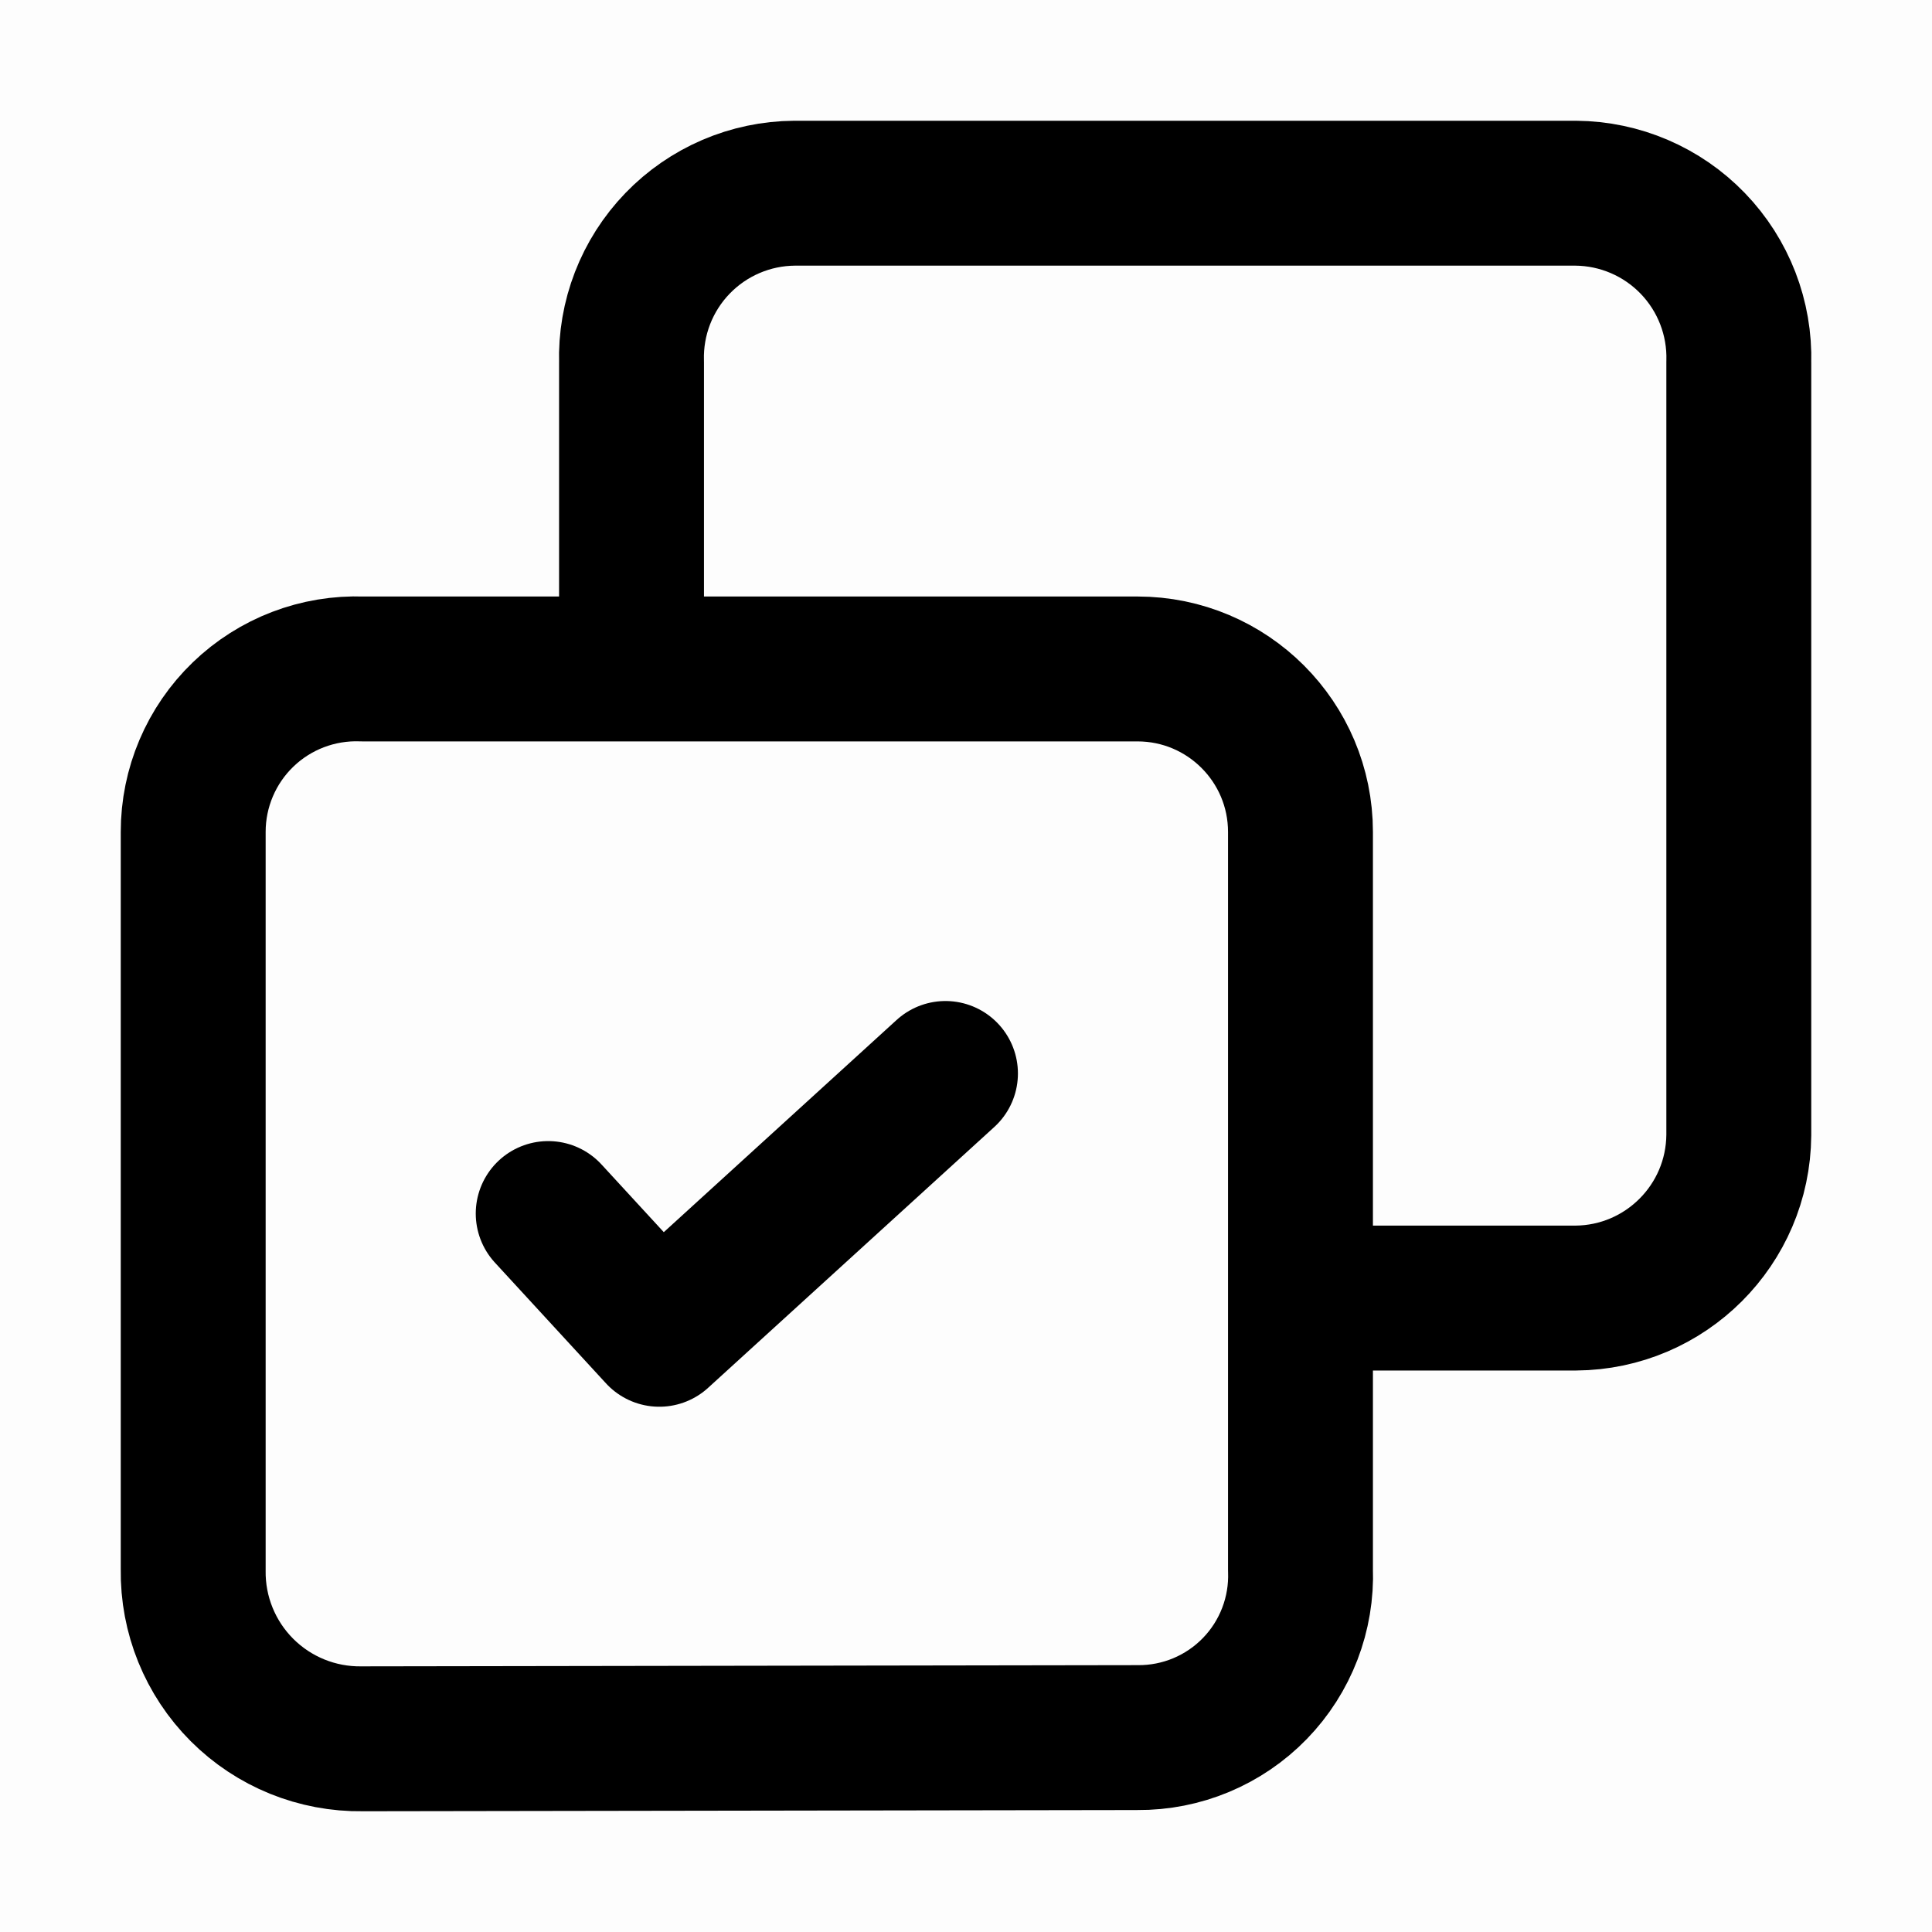
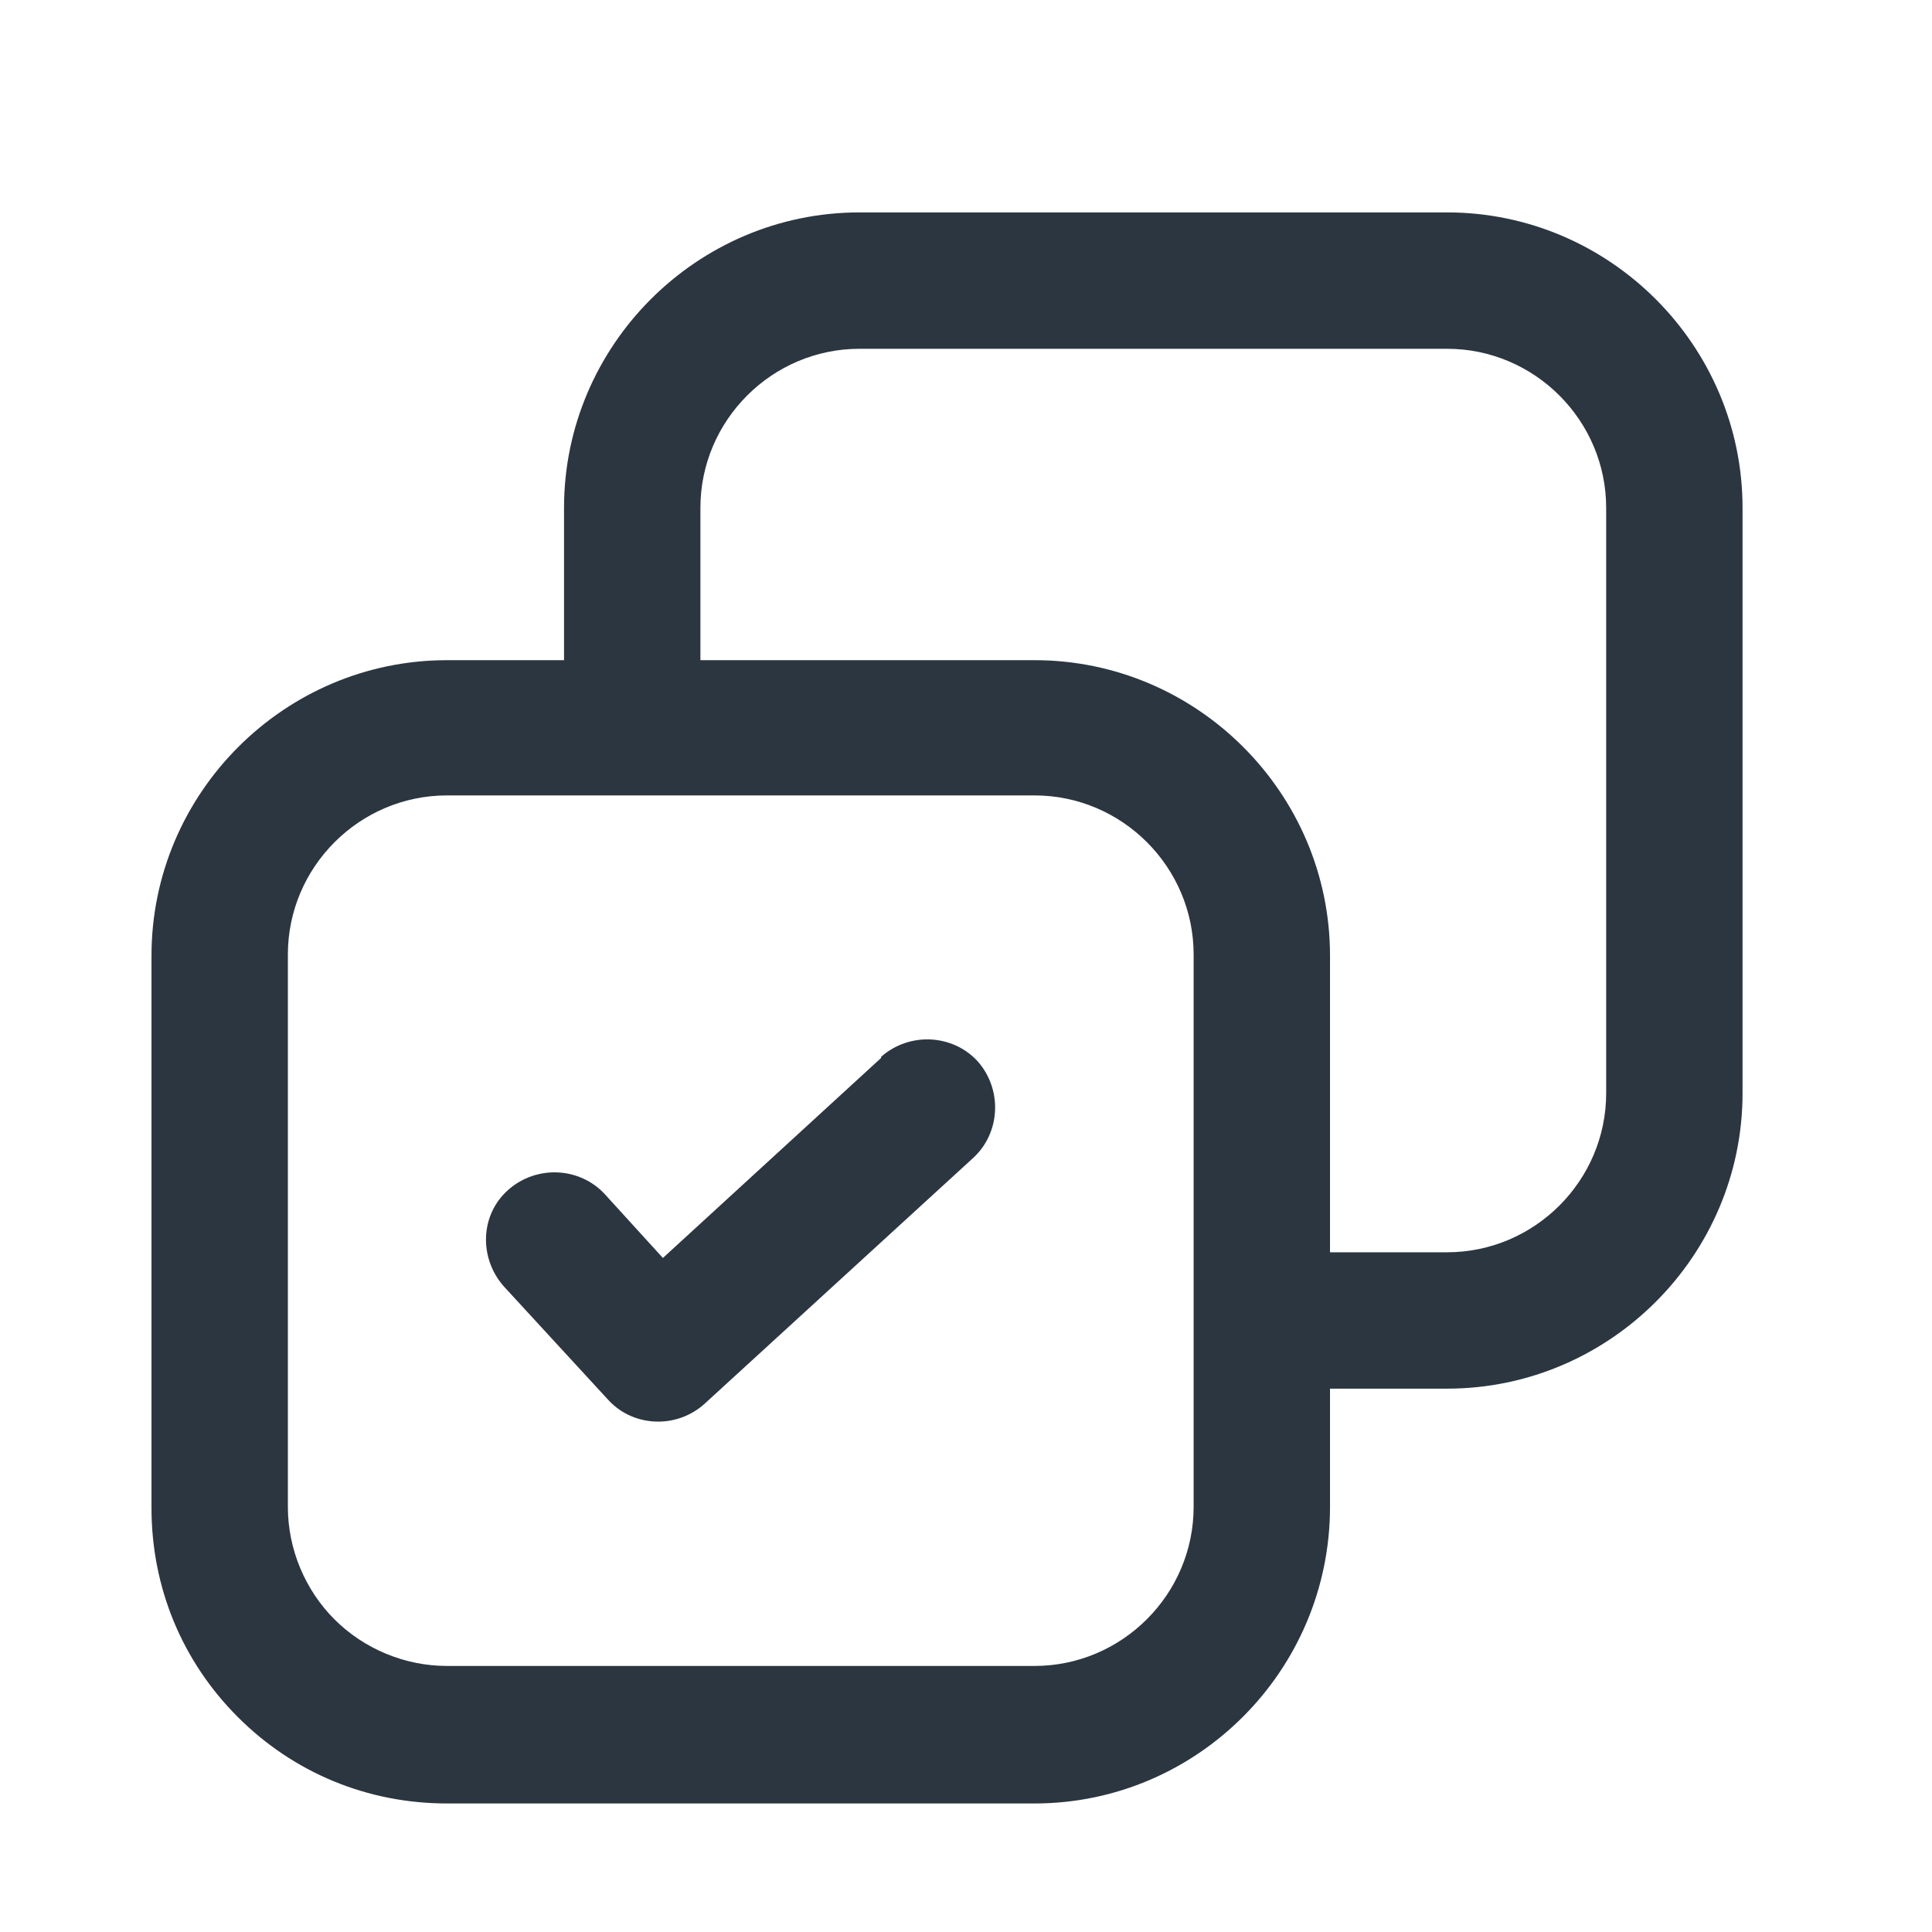
- <svg xmlns="http://www.w3.org/2000/svg" viewBox="0 0 16 16" width="16" height="16" fill="none">
-   <path opacity=".01" d="M16 0H0v16h16V0Z" fill="currentColor" />
-   <path d="M10.91 10.75h2.14A1.36 1.36 0 0 0 14.4 9.4V3a1.361 1.361 0 0 0-1.35-1.4H6.58A1.36 1.36 0 0 0 5.23 3v2.09" stroke="currentColor" stroke-width="1.2" stroke-linecap="round" stroke-linejoin="round" />
-   <path d="M9.42 14.39A1.34 1.34 0 0 0 10.77 13V6.89a1.35 1.35 0 0 0-1.35-1.35H3a1.35 1.35 0 0 0-1.4 1.35V13A1.38 1.38 0 0 0 3 14.4l6.42-.01Z" stroke="currentColor" stroke-width="1.2" stroke-linecap="round" stroke-linejoin="round" />
-   <path d="m4.54 10.05.92 1 2.37-2.16" stroke="currentColor" stroke-width="1.2" stroke-linecap="round" stroke-linejoin="round" />
+ <svg xmlns="http://www.w3.org/2000/svg" width="17" height="17" viewBox="0 0 17 17" fill="none">
+   <path fill-rule="evenodd" clip-rule="evenodd" d="M7.563 1.869H12.733C14.163 1.869 15.333 3.039 15.333 4.469V9.619C15.333 11.049 14.163 12.219 12.733 12.219H11.703V13.259C11.703 14.699 10.533 15.869 9.103 15.869H3.933C3.233 15.869 2.583 15.599 2.093 15.109C1.603 14.619 1.333 13.969 1.333 13.269V8.409C1.333 6.979 2.503 5.809 3.933 5.809H4.963V4.469C4.963 3.039 6.133 1.869 7.563 1.869ZM9.103 14.659C9.873 14.659 10.503 14.029 10.503 13.259V8.399C10.503 7.629 9.873 6.999 9.103 6.999H3.933C3.163 6.999 2.533 7.629 2.533 8.399V13.259C2.533 13.629 2.683 13.989 2.943 14.249C3.203 14.509 3.563 14.659 3.933 14.659H9.103ZM12.733 11.019C13.503 11.019 14.133 10.389 14.133 9.619V4.469C14.133 3.699 13.503 3.069 12.733 3.069H7.563C6.793 3.069 6.163 3.699 6.163 4.469V5.809H9.103C10.533 5.809 11.703 6.979 11.703 8.409V11.019H12.733ZM5.833 11.069L7.753 9.309V9.299C8.003 9.079 8.383 9.099 8.603 9.339C8.823 9.589 8.803 9.969 8.563 10.189L6.203 12.349C6.083 12.459 5.933 12.509 5.793 12.509C5.633 12.509 5.473 12.449 5.353 12.319L4.433 11.319C4.213 11.069 4.223 10.689 4.473 10.469C4.723 10.249 5.103 10.269 5.323 10.509L5.833 11.069Z" fill="#2B3640" />
</svg>
